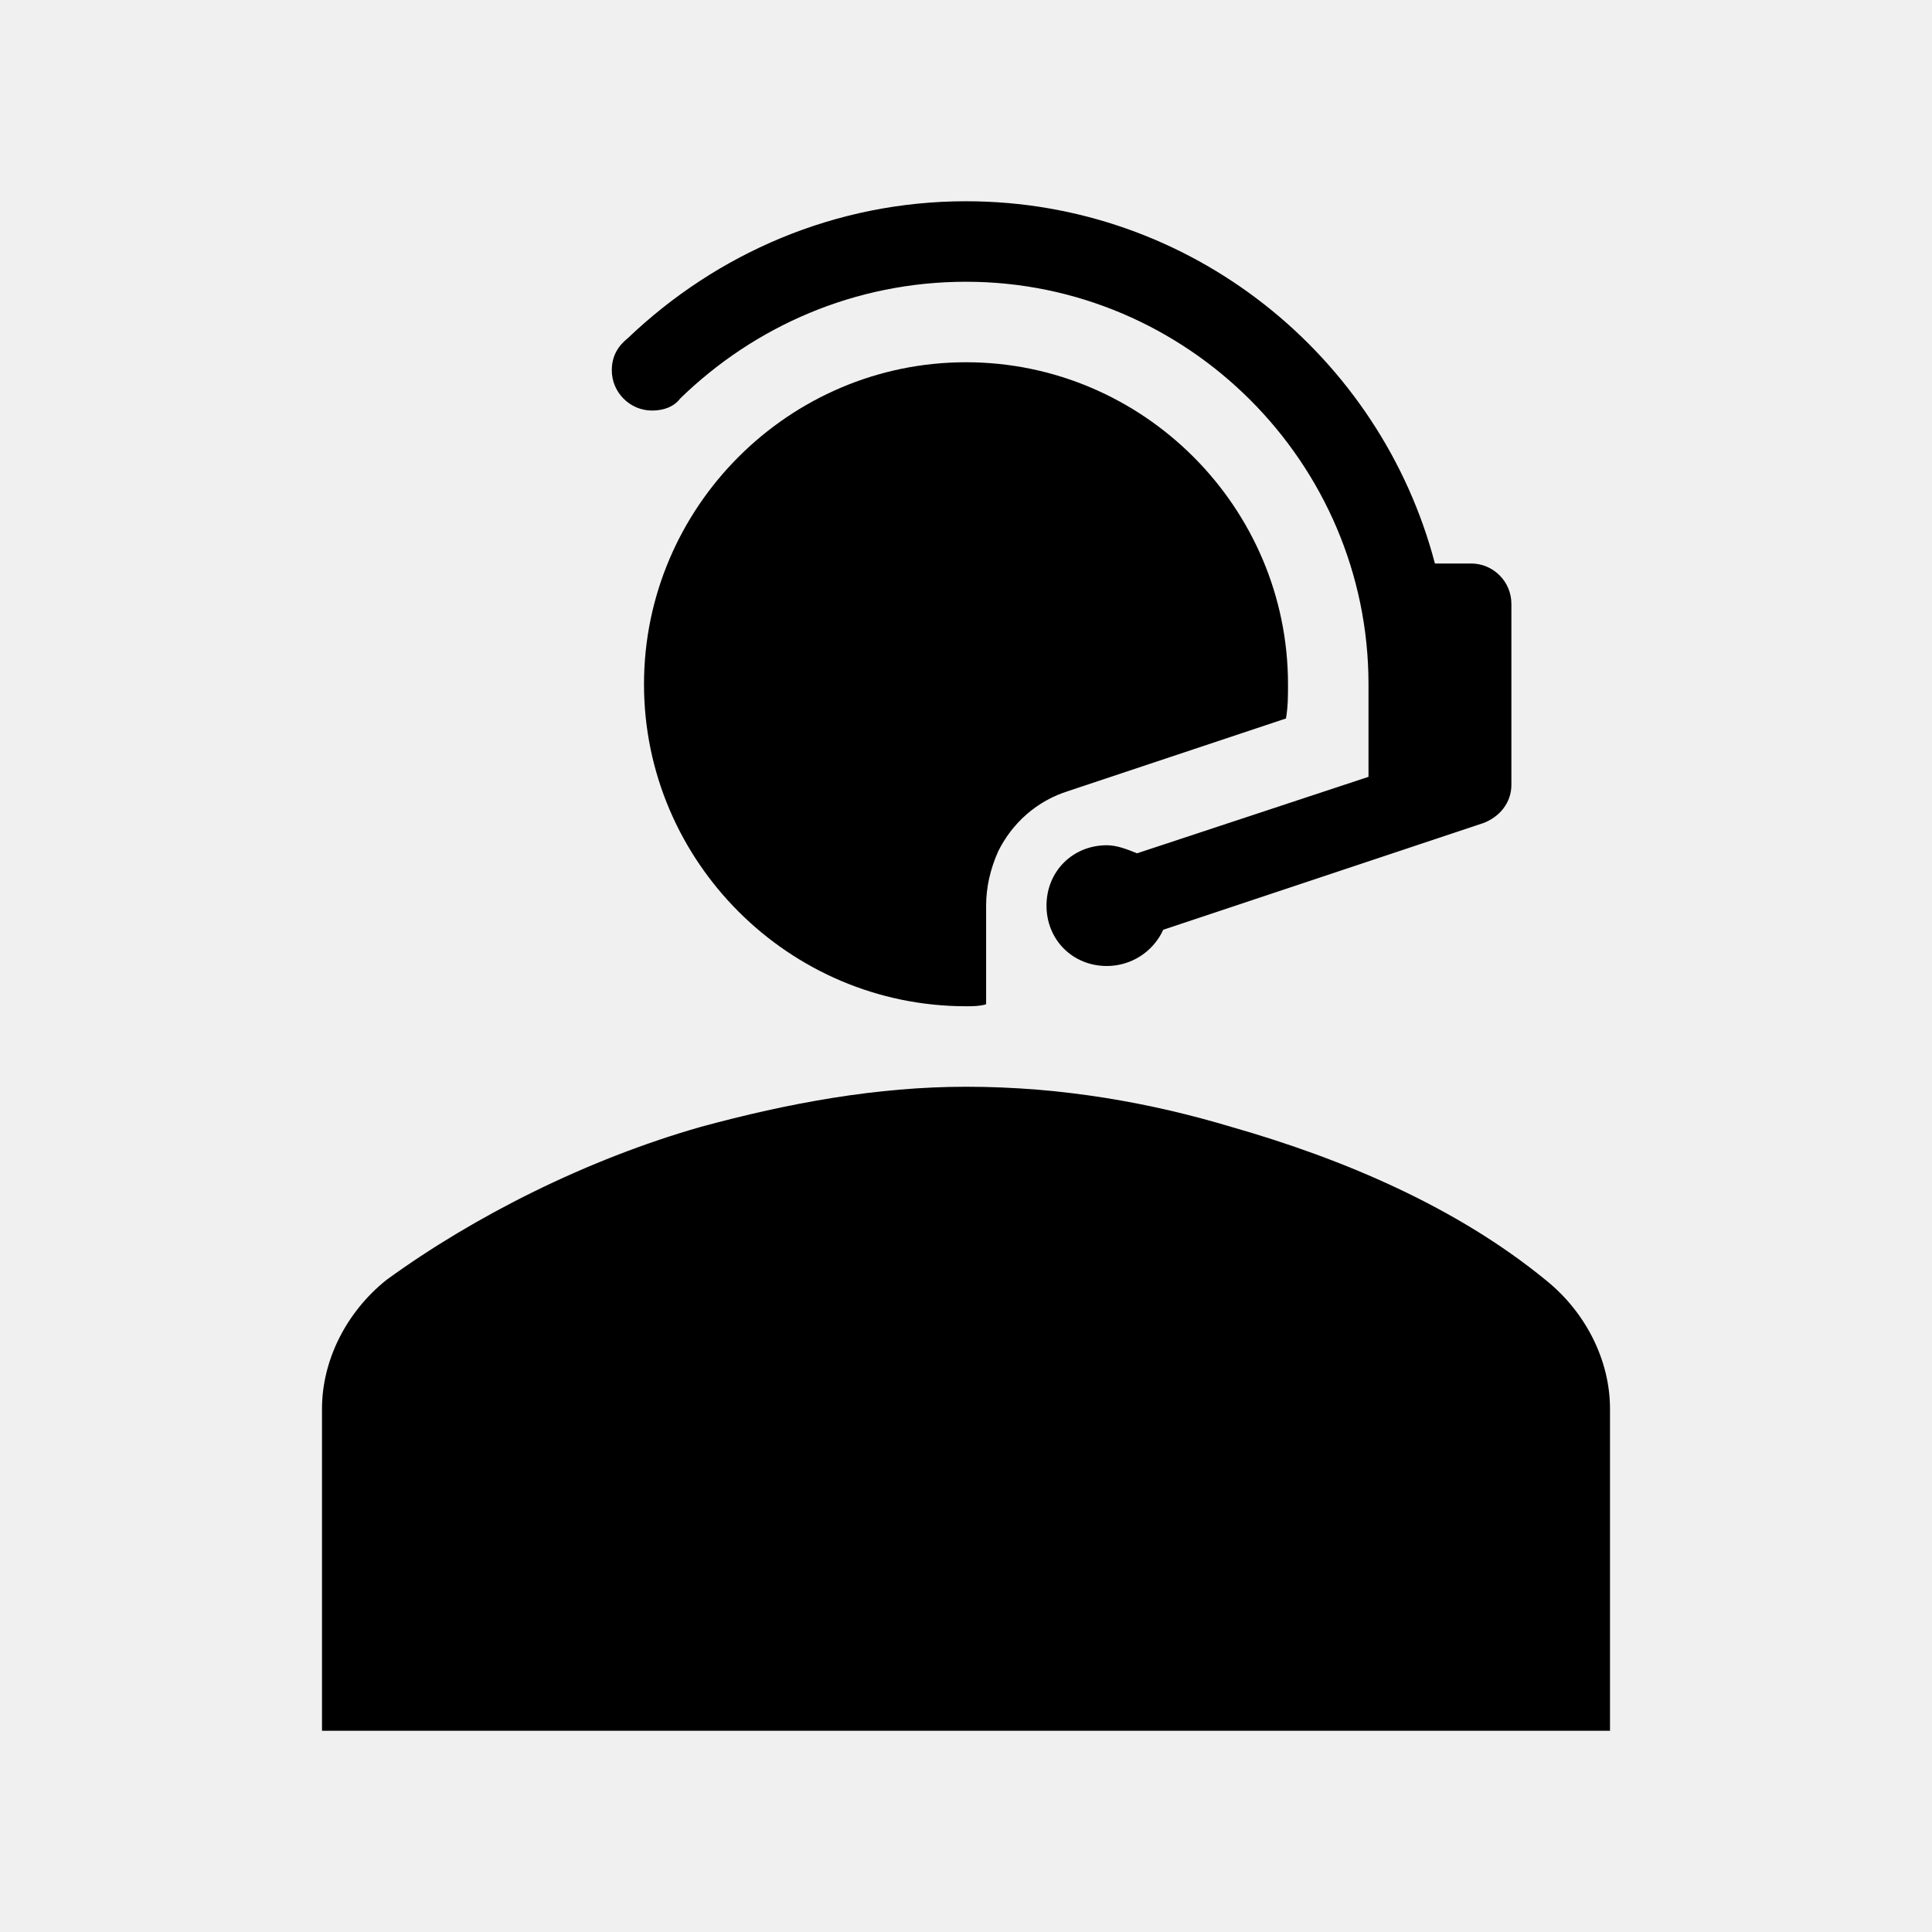
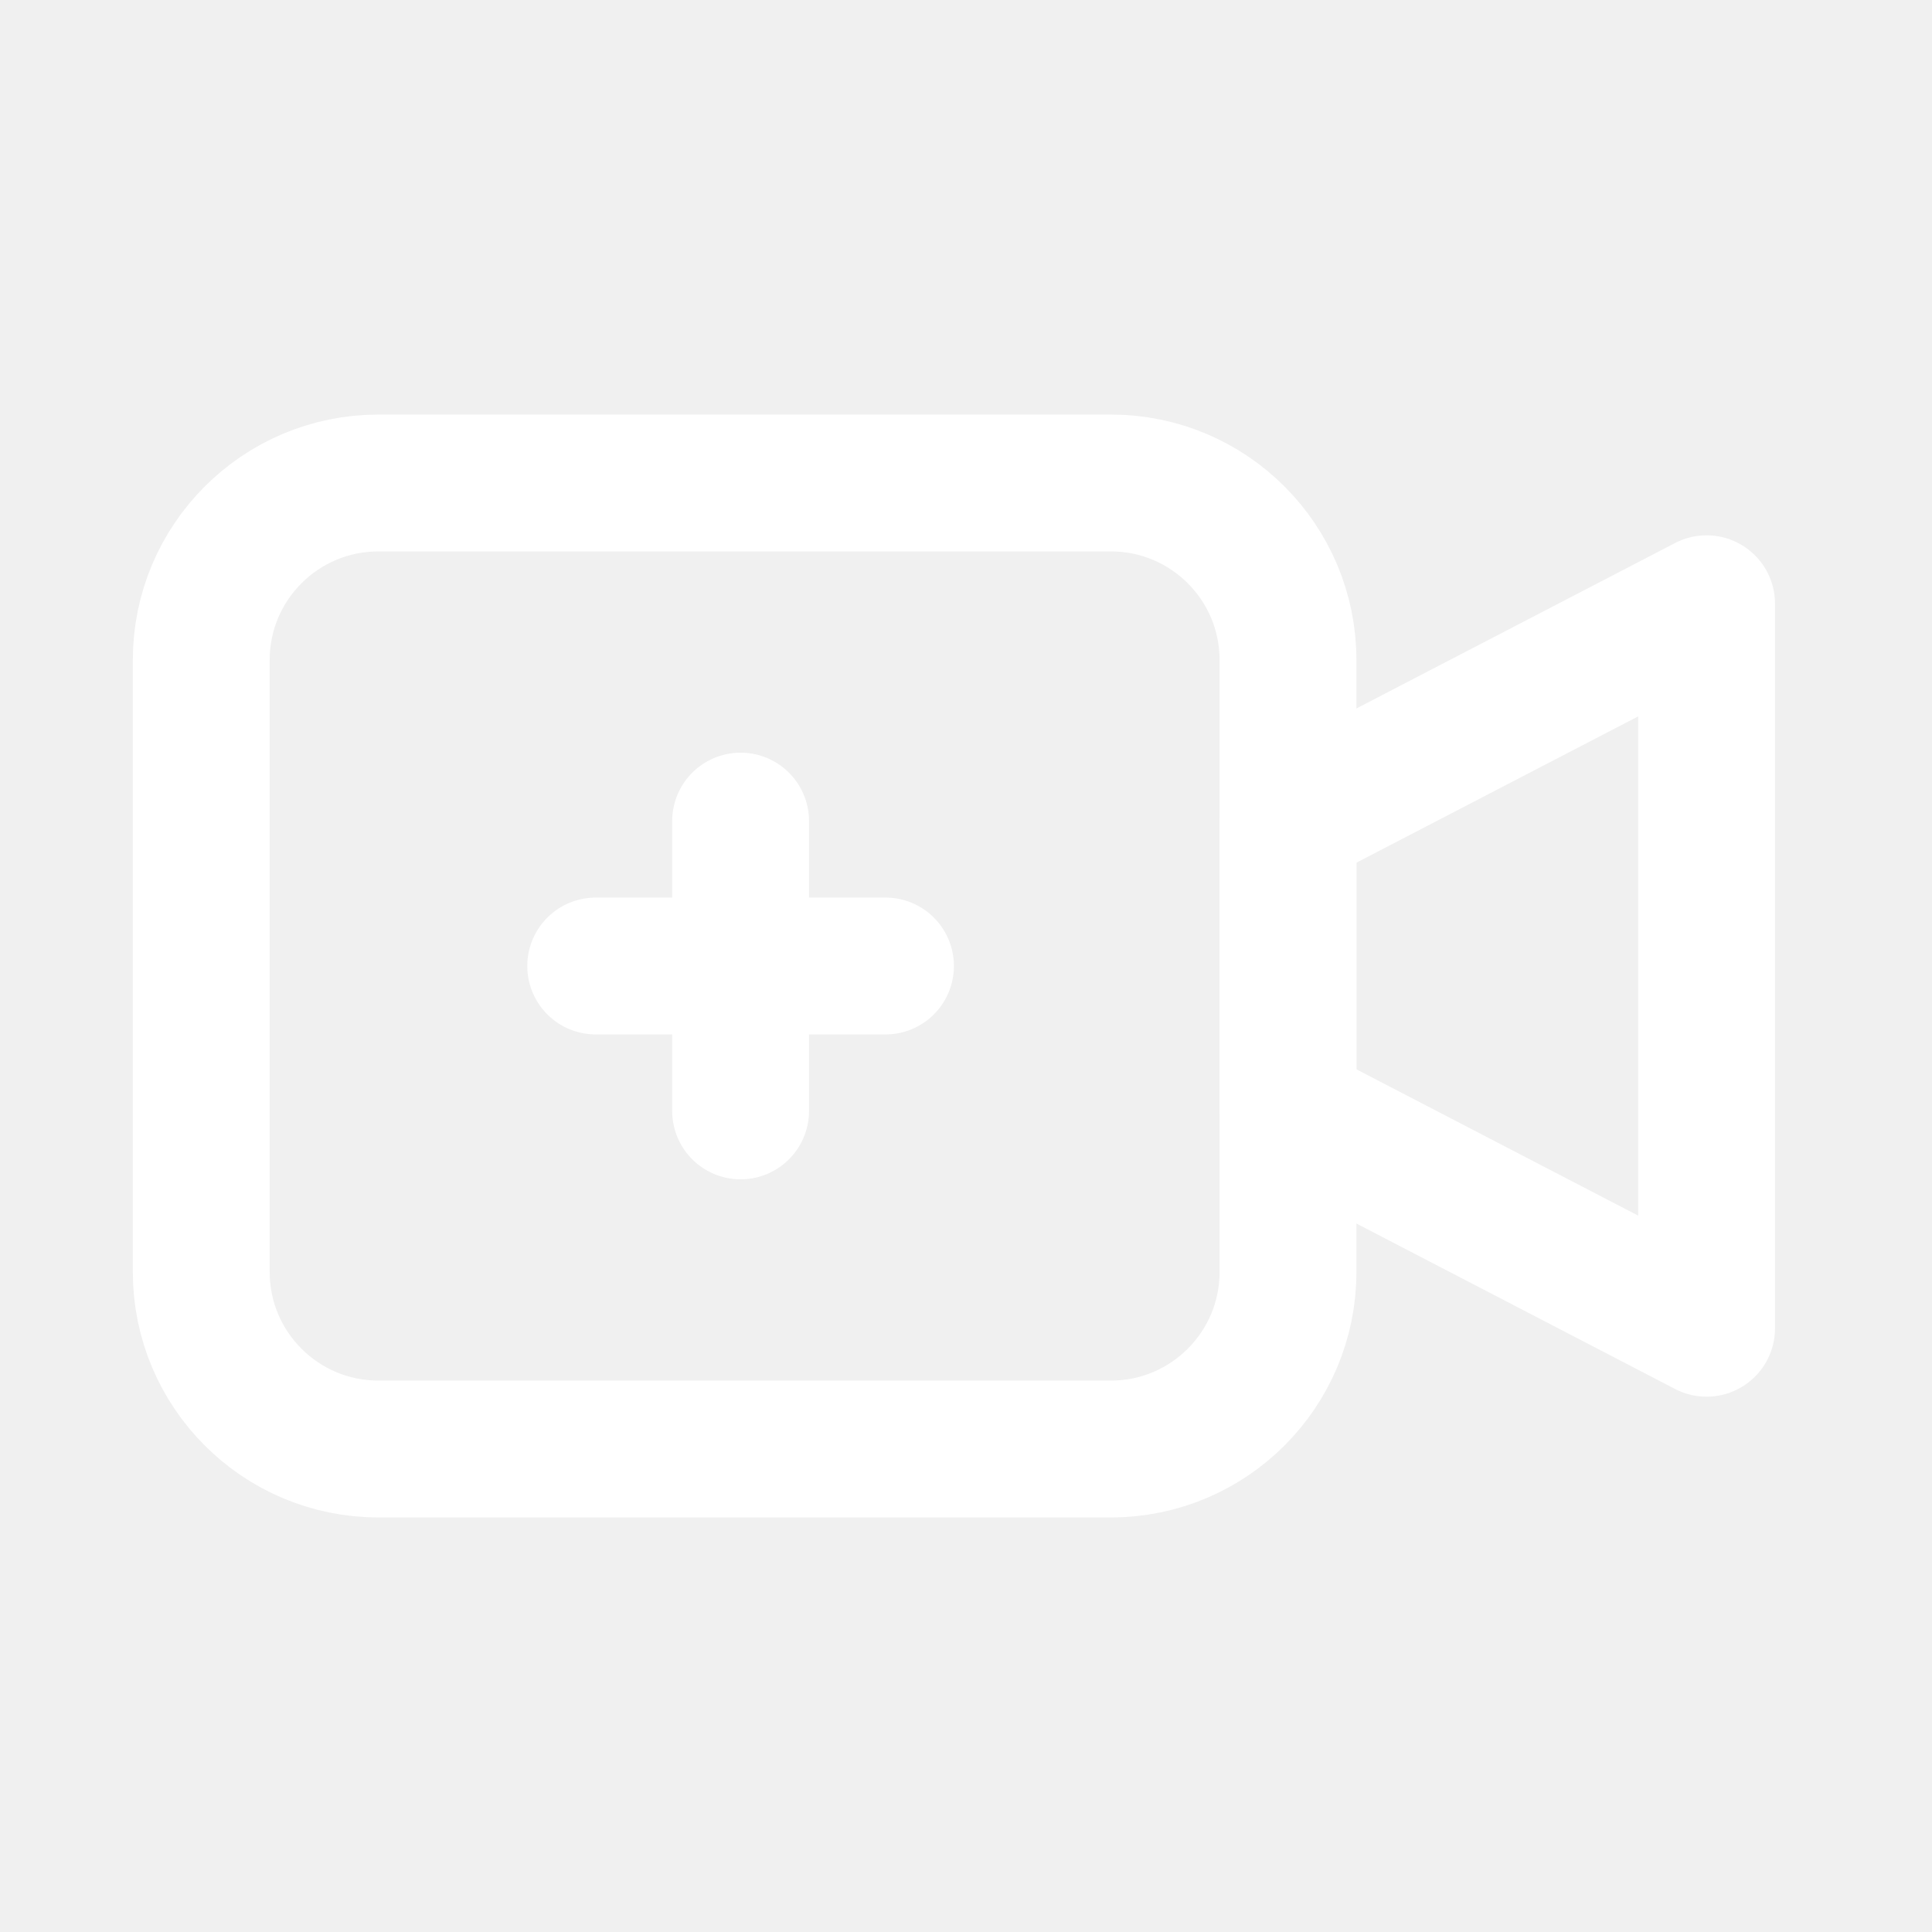
- <svg xmlns="http://www.w3.org/2000/svg" fill="currentColor" viewBox="0 0 96 96" id="Icons_CallCenter" overflow="hidden">
-   <path d="M76.8 63.6C72.4 60 66.8 57.6 61.2 56 57.2 54.8 52.8 54 48 54 43.6 54 39.2 54.8 34.8 56 29.2 57.6 23.6 60.4 19.2 63.6 17.2 65.2 16 67.6 16 70L16 86 80 86 80 70C80 67.6 78.8 65.2 76.8 63.6Z" />
-   <path d="M32.4 20.4C33 20.4 33.5 20.2 33.8 19.8L33.8 19.8C37.5 16.2 42.5 14 48 14 59 14 68 23 68 34L68 38.6 56.5 42.4C56 42.2 55.5 42 55 42 53.3 42 52 43.3 52 45 52 46.7 53.3 48 55 48 56.2 48 57.3 47.3 57.8 46.2L73.7 40.9C74.5 40.6 75.1 39.9 75.1 39L75.1 30C75.1 28.9 74.2 28 73.1 28L71.3 28C68.6 17.7 59.2 10 48 10 41.5 10 35.6 12.6 31.2 16.8 30.7 17.2 30.4 17.7 30.4 18.4 30.4 19.5 31.3 20.4 32.4 20.4Z" />
-   <path d="M63.9 35.7C64 35.1 64 34.6 64 34 64 25.2 56.8 18 48 18 39.2 18 32 25.2 32 34 32 42.8 39.2 50 48 50 48.3 50 48.7 50 49 49.9L49 45 49 45C49 44.1 49.2 43.2 49.6 42.3 50.3 40.9 51.5 39.8 53.1 39.3L63.9 35.7Z" />
+ <svg xmlns="http://www.w3.org/2000/svg" viewBox="0 0 24 24" fill="none" stroke="#fff" stroke-width="1.7" stroke-linecap="round" stroke-linejoin="round">
+   <rect x="2.5" y="6" width="13.5" height="12" rx="2.2" />
+   <path d="M16 10.2 21.2 7.5v9L16 13.8z" />
+   <path d="M9.2 10.2v3.6M7.4 12h3.6" />
</svg>
